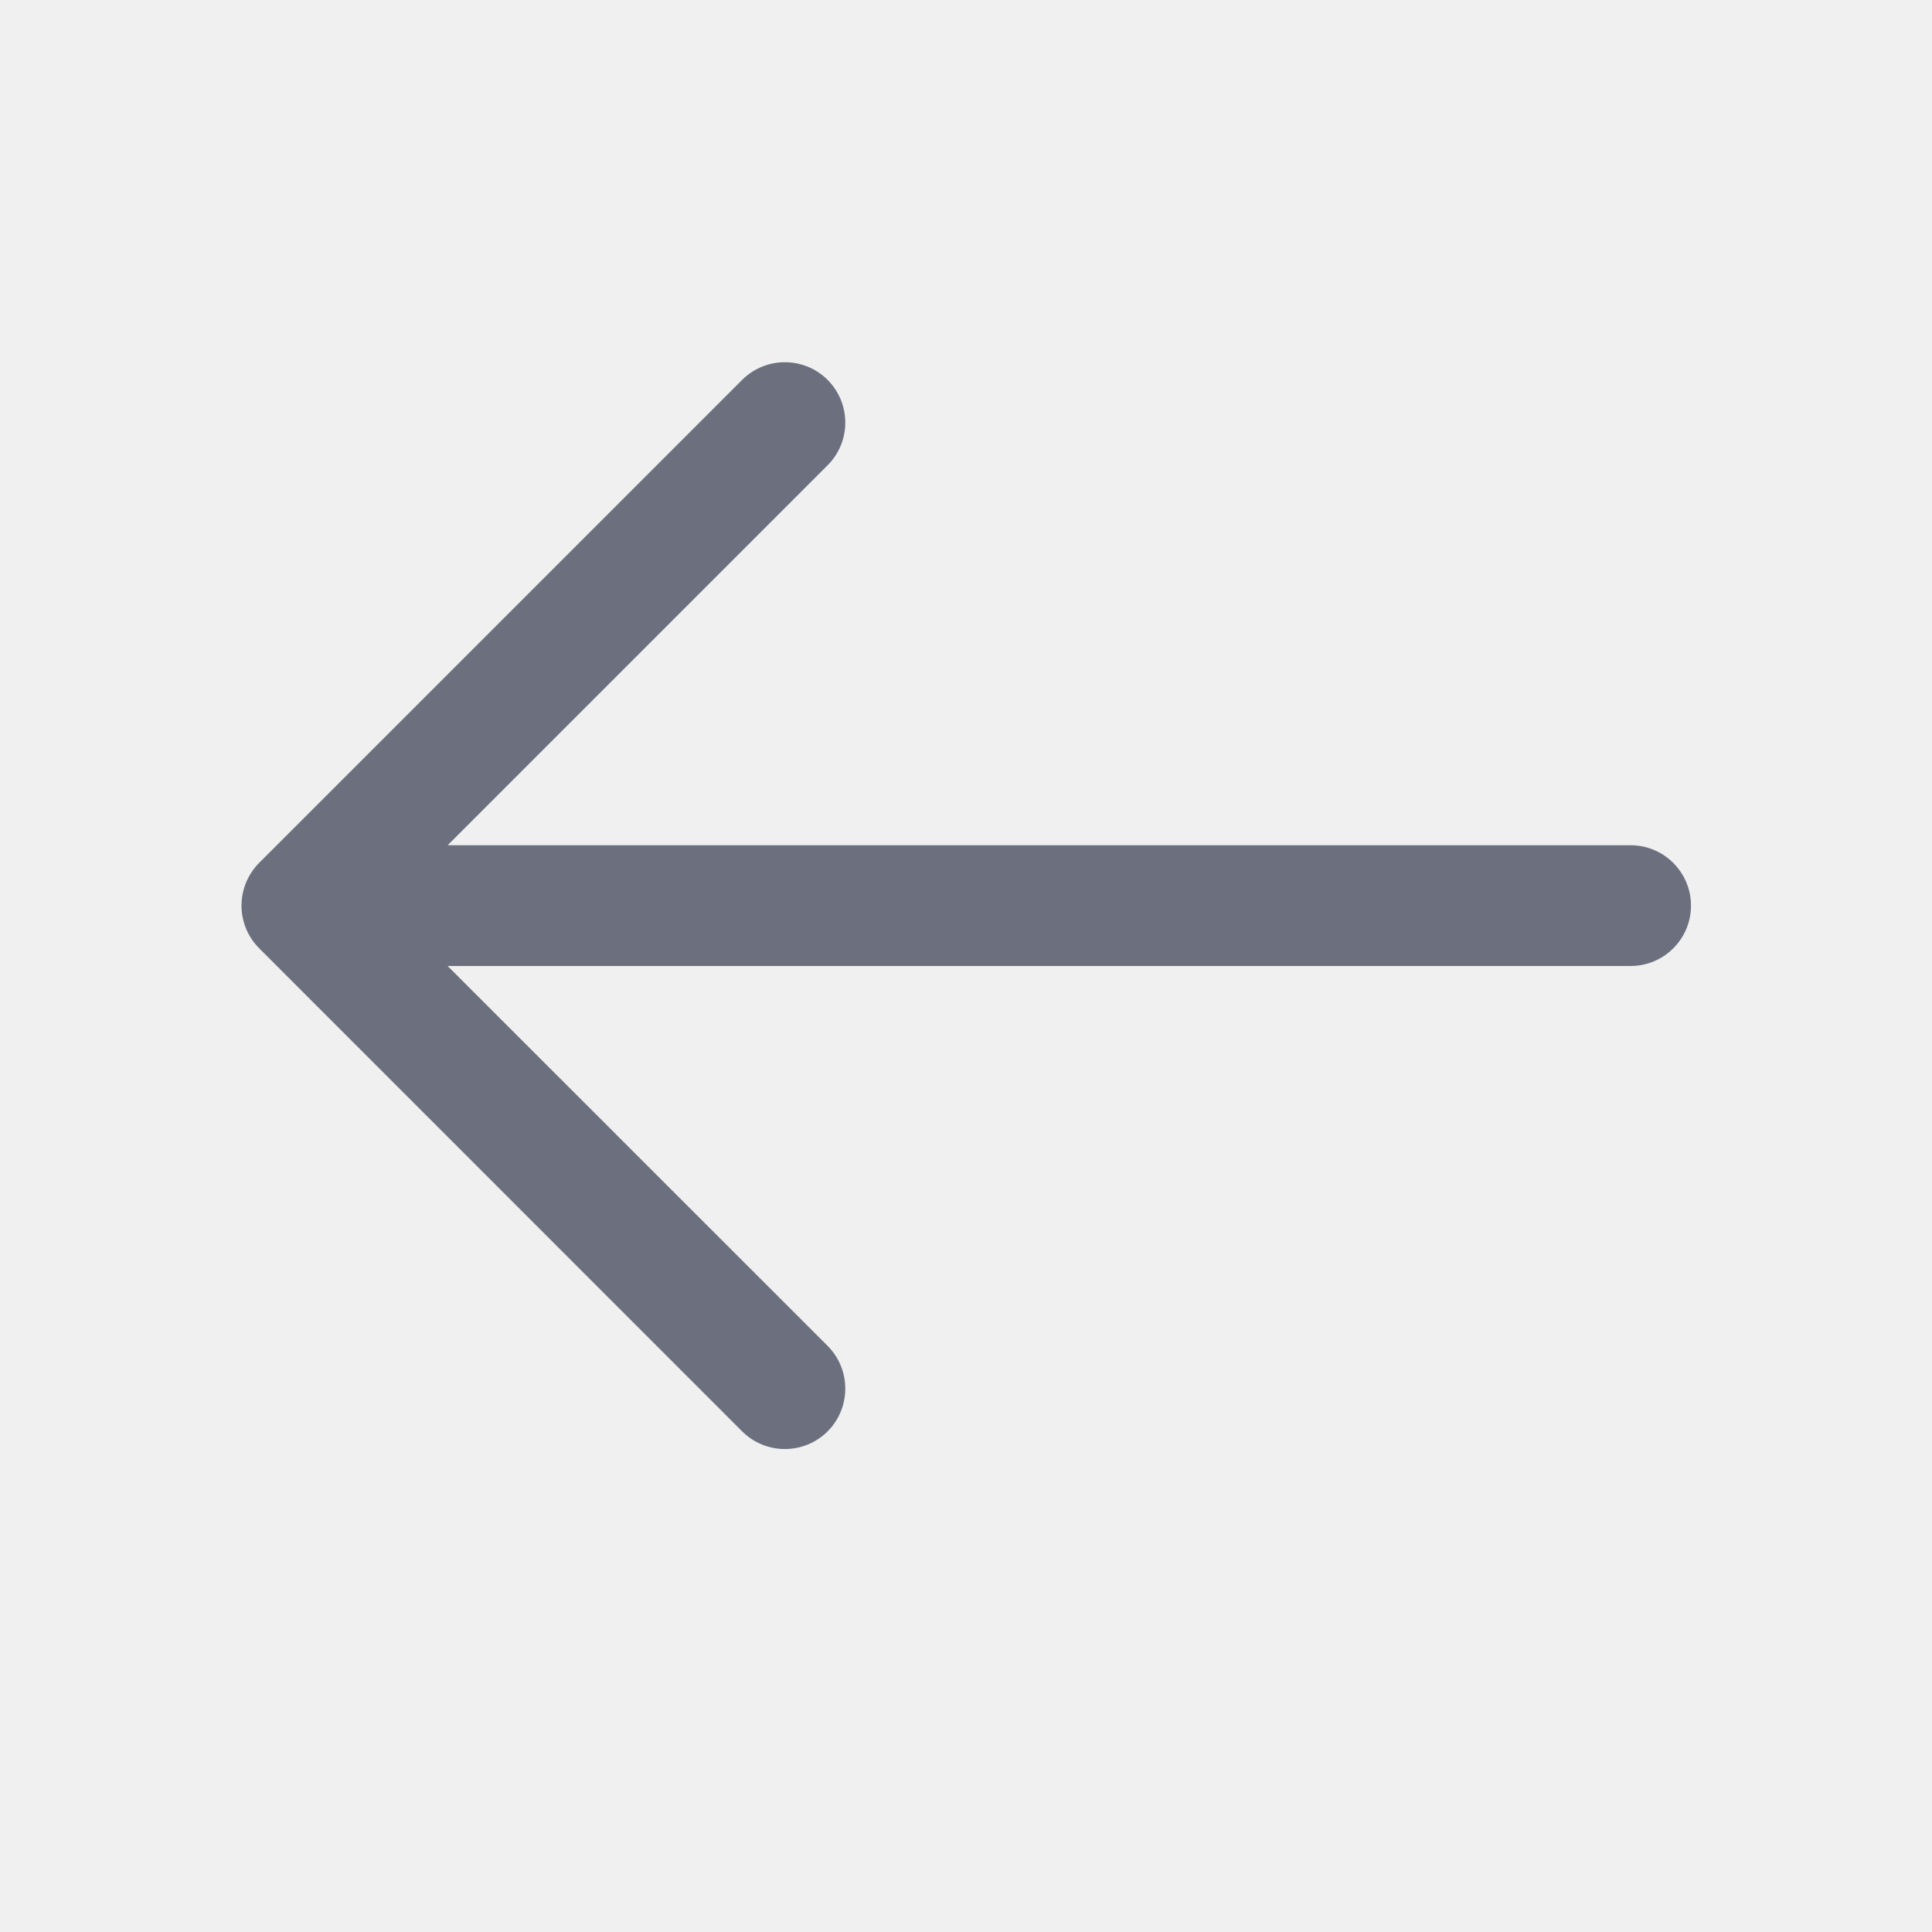
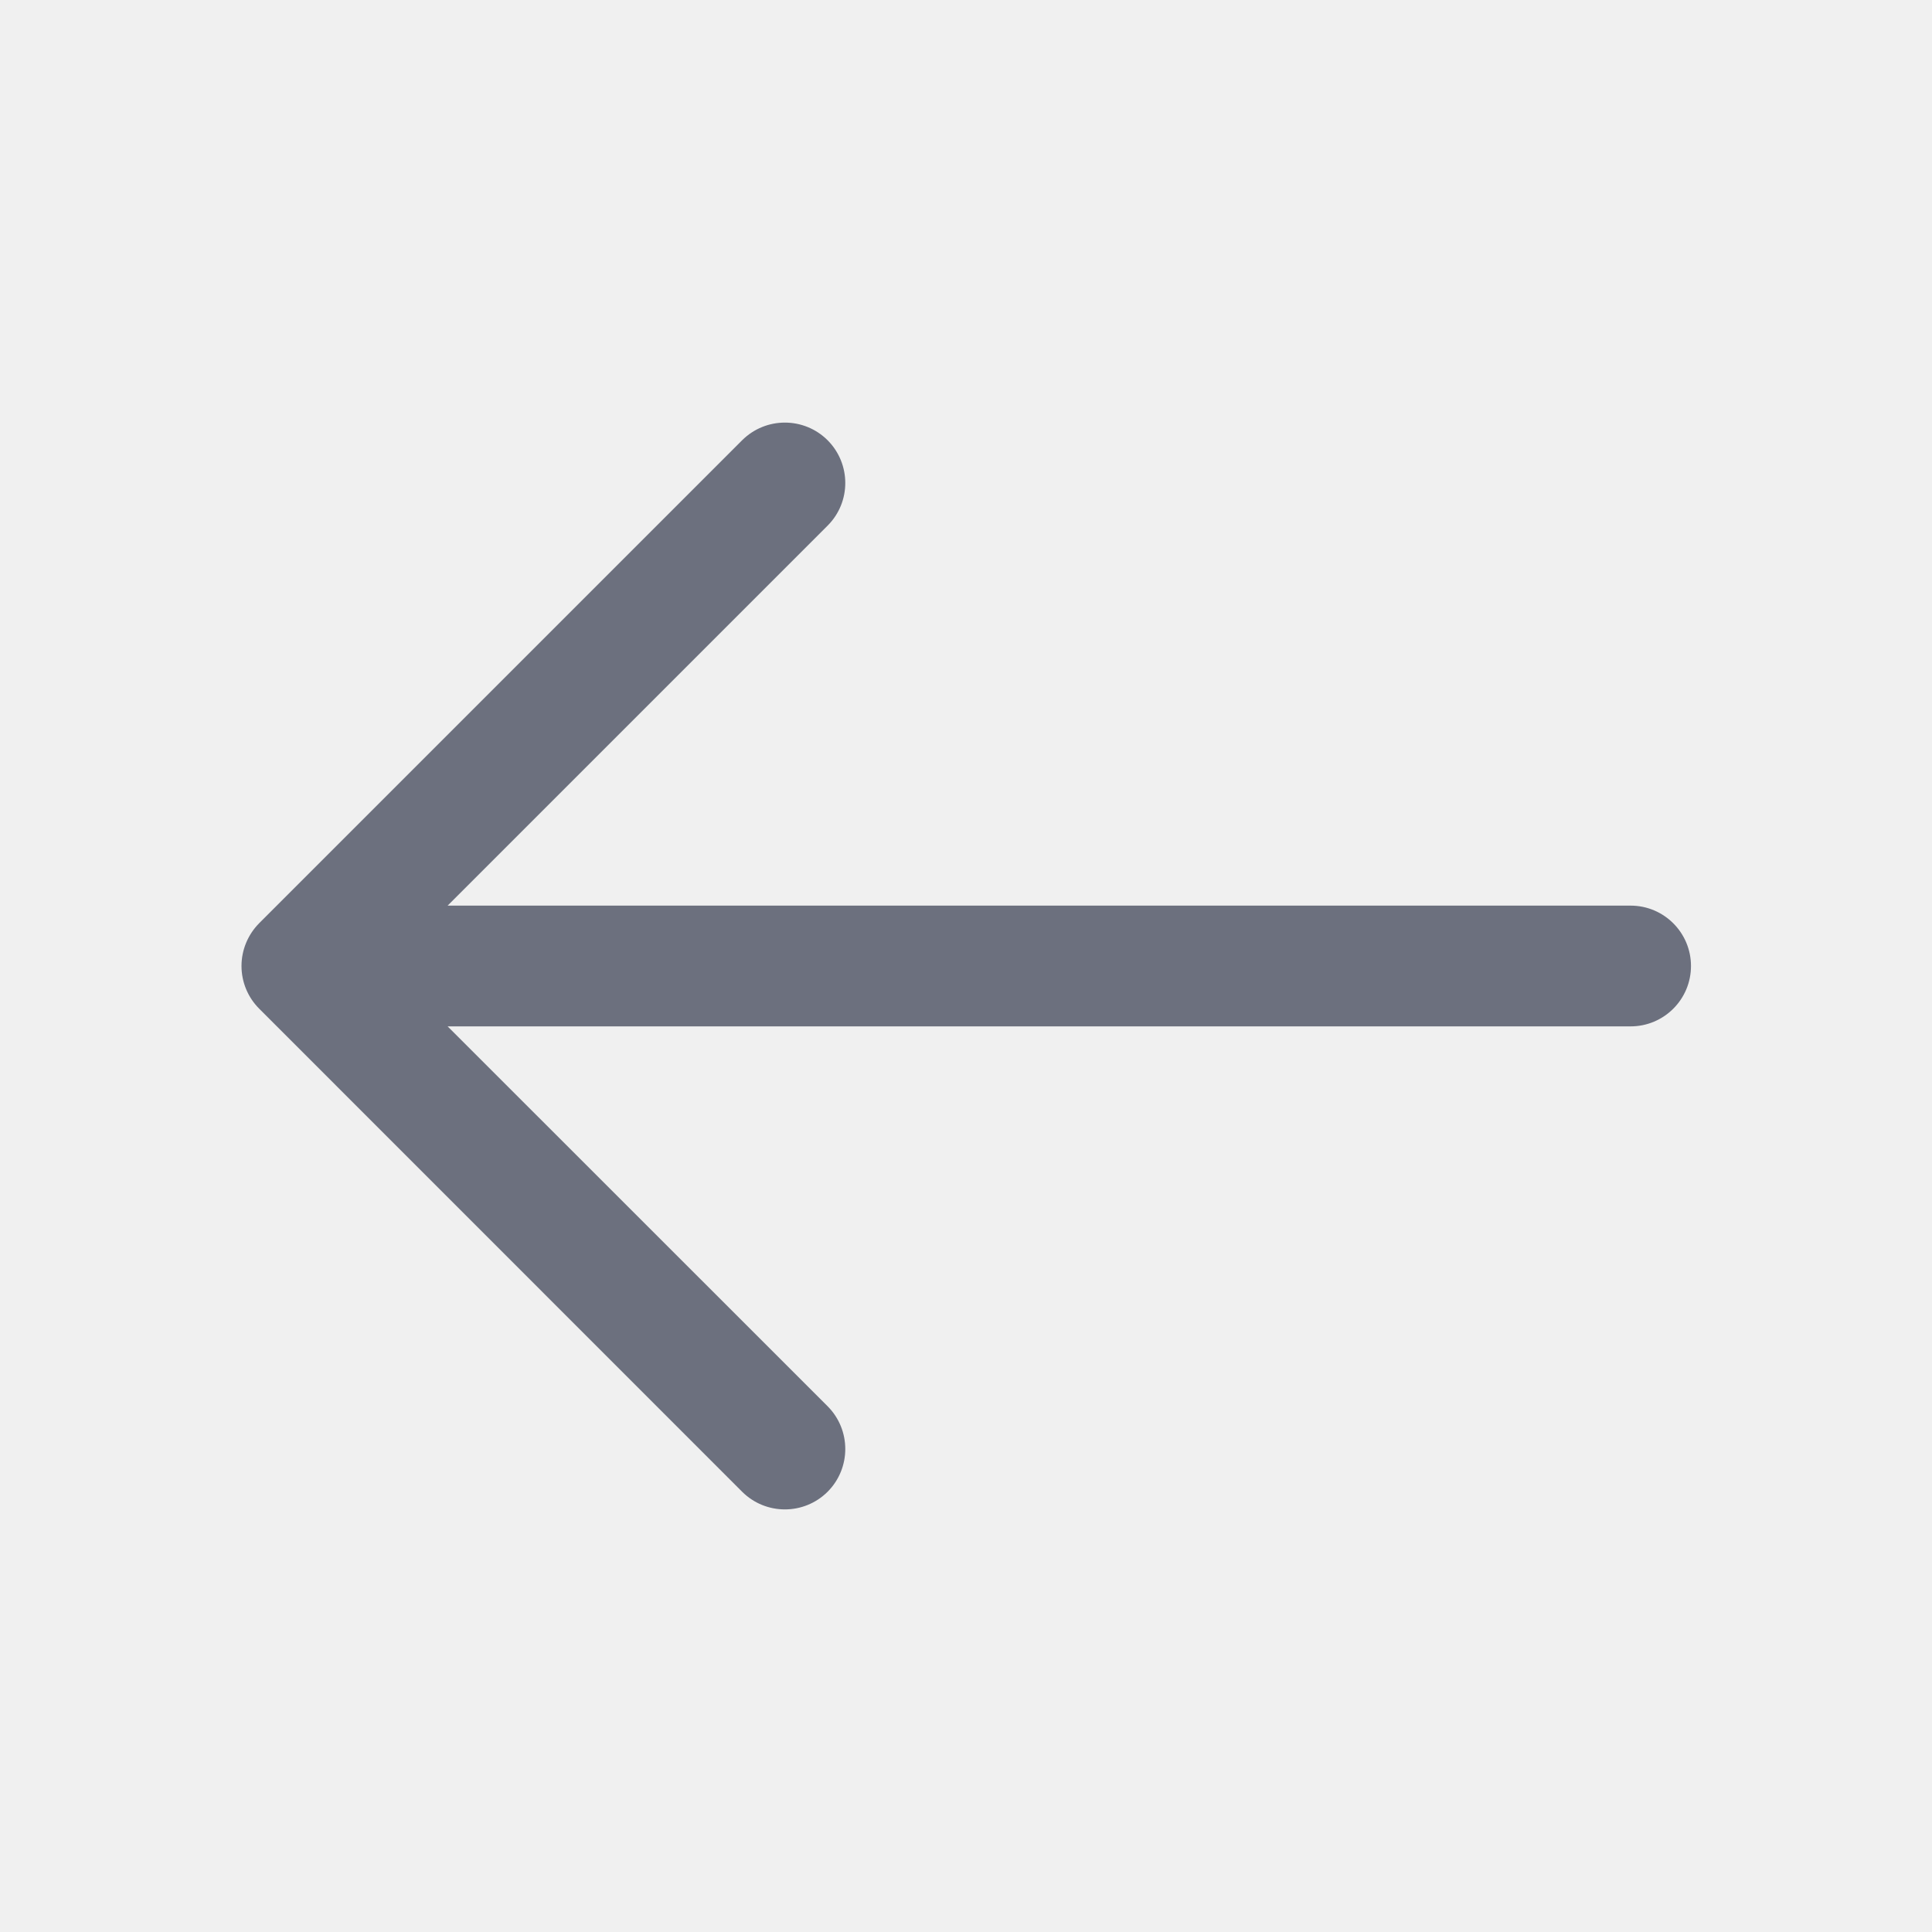
<svg xmlns="http://www.w3.org/2000/svg" width="16" height="16" viewBox="0 0 16 16" fill="none">
-   <g clip-path="url(#clip0_7652_20351)">
-     <path d="M6.854 3.146C6.658 2.951 6.342 2.951 6.146 3.146L2.146 7.146C2.053 7.24 2 7.367 2 7.5C2 7.633 2.053 7.76 2.146 7.853L6.146 11.854C6.342 12.049 6.658 12.049 6.854 11.854C7.049 11.658 7.049 11.342 6.854 11.146L3.707 8L13.504 8C13.78 8 14.004 7.776 14.004 7.5C14.004 7.224 13.78 7 13.504 7L3.707 7L6.854 3.853C7.049 3.658 7.049 3.342 6.854 3.146Z" fill="#6C707E" />
-   </g>
-   <defs>
-     <clipPath id="clip0_7652_20351">
-       <rect width="16" height="16" fill="white" />
-     </clipPath>
-   </defs>
+   <path d="M6.854 3.646C6.658 3.451 6.342 3.451 6.146 3.646L2.146 7.646C2.053 7.74 2 7.867 2 8C2 8.133 2.053 8.26 2.146 8.353L6.146 12.354C6.342 12.549 6.658 12.549 6.854 12.354C7.049 12.158 7.049 11.842 6.854 11.646L3.707 8.5L13.504 8.5C13.78 8.5 14.004 8.276 14.004 8C14.004 7.724 13.78 7.5 13.504 7.5L3.707 7.5L6.854 4.353C7.049 4.158 7.049 3.842 6.854 3.646Z" fill="#6C707E" />
</svg>
